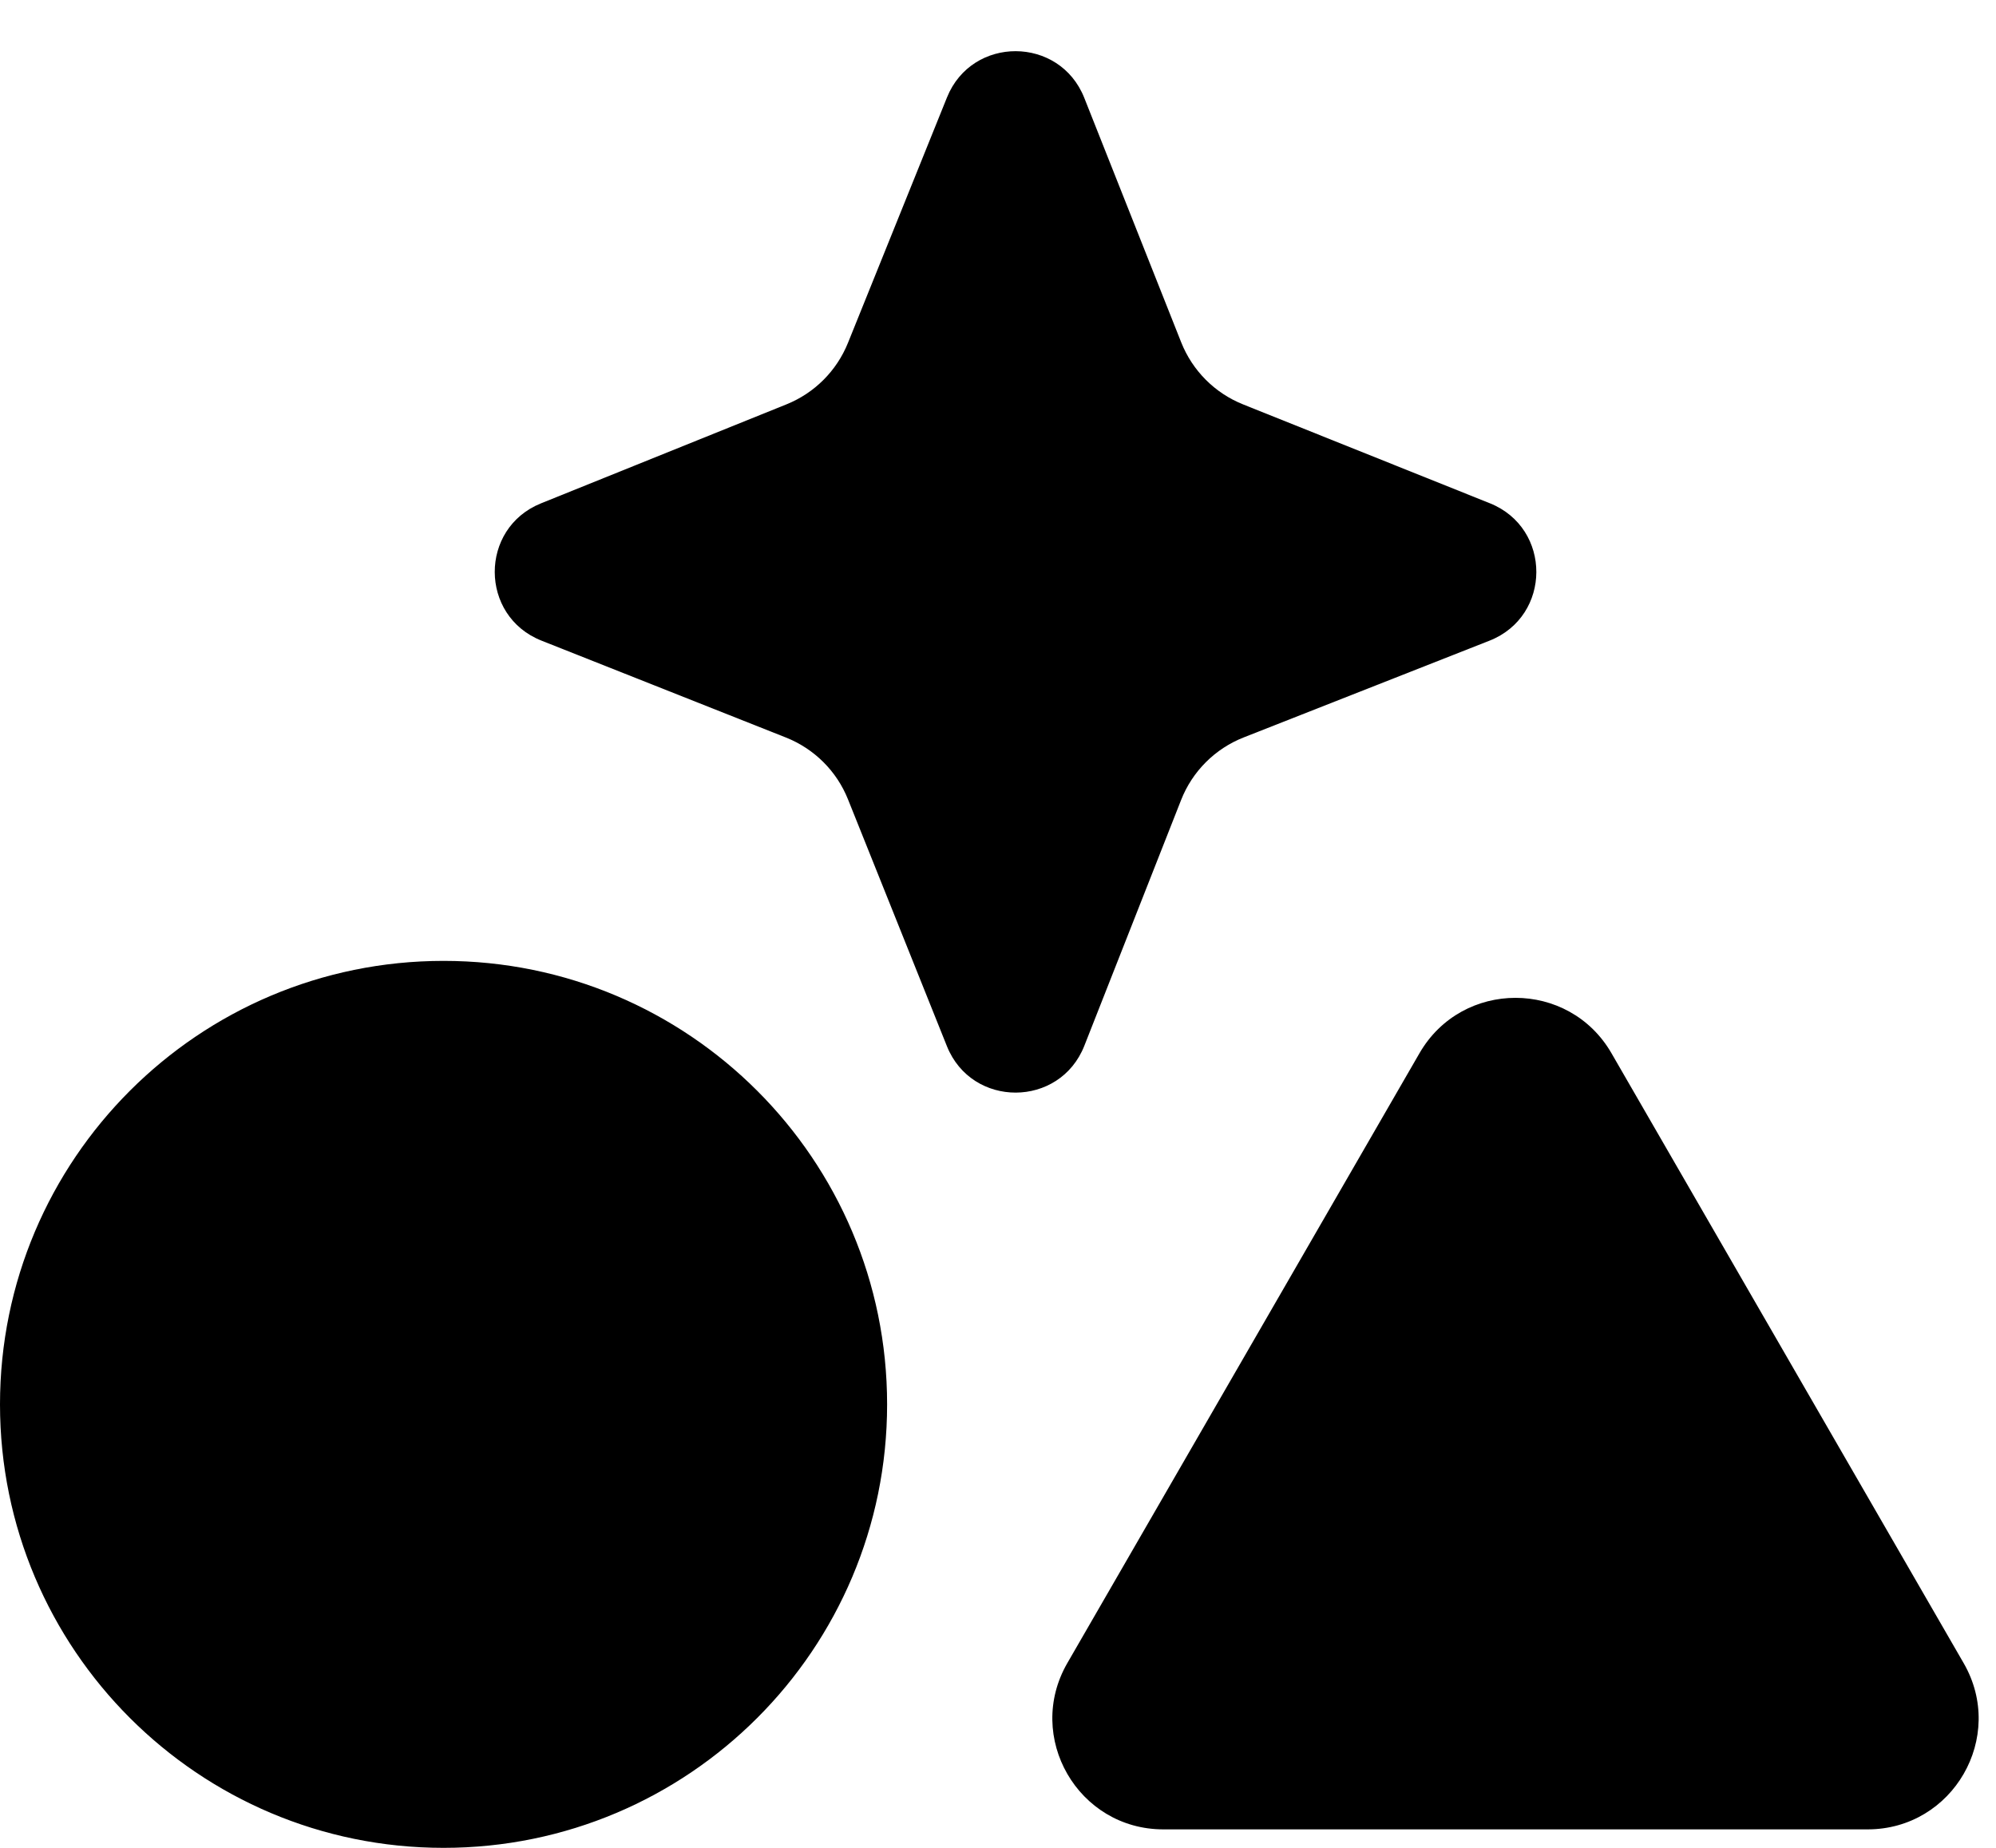
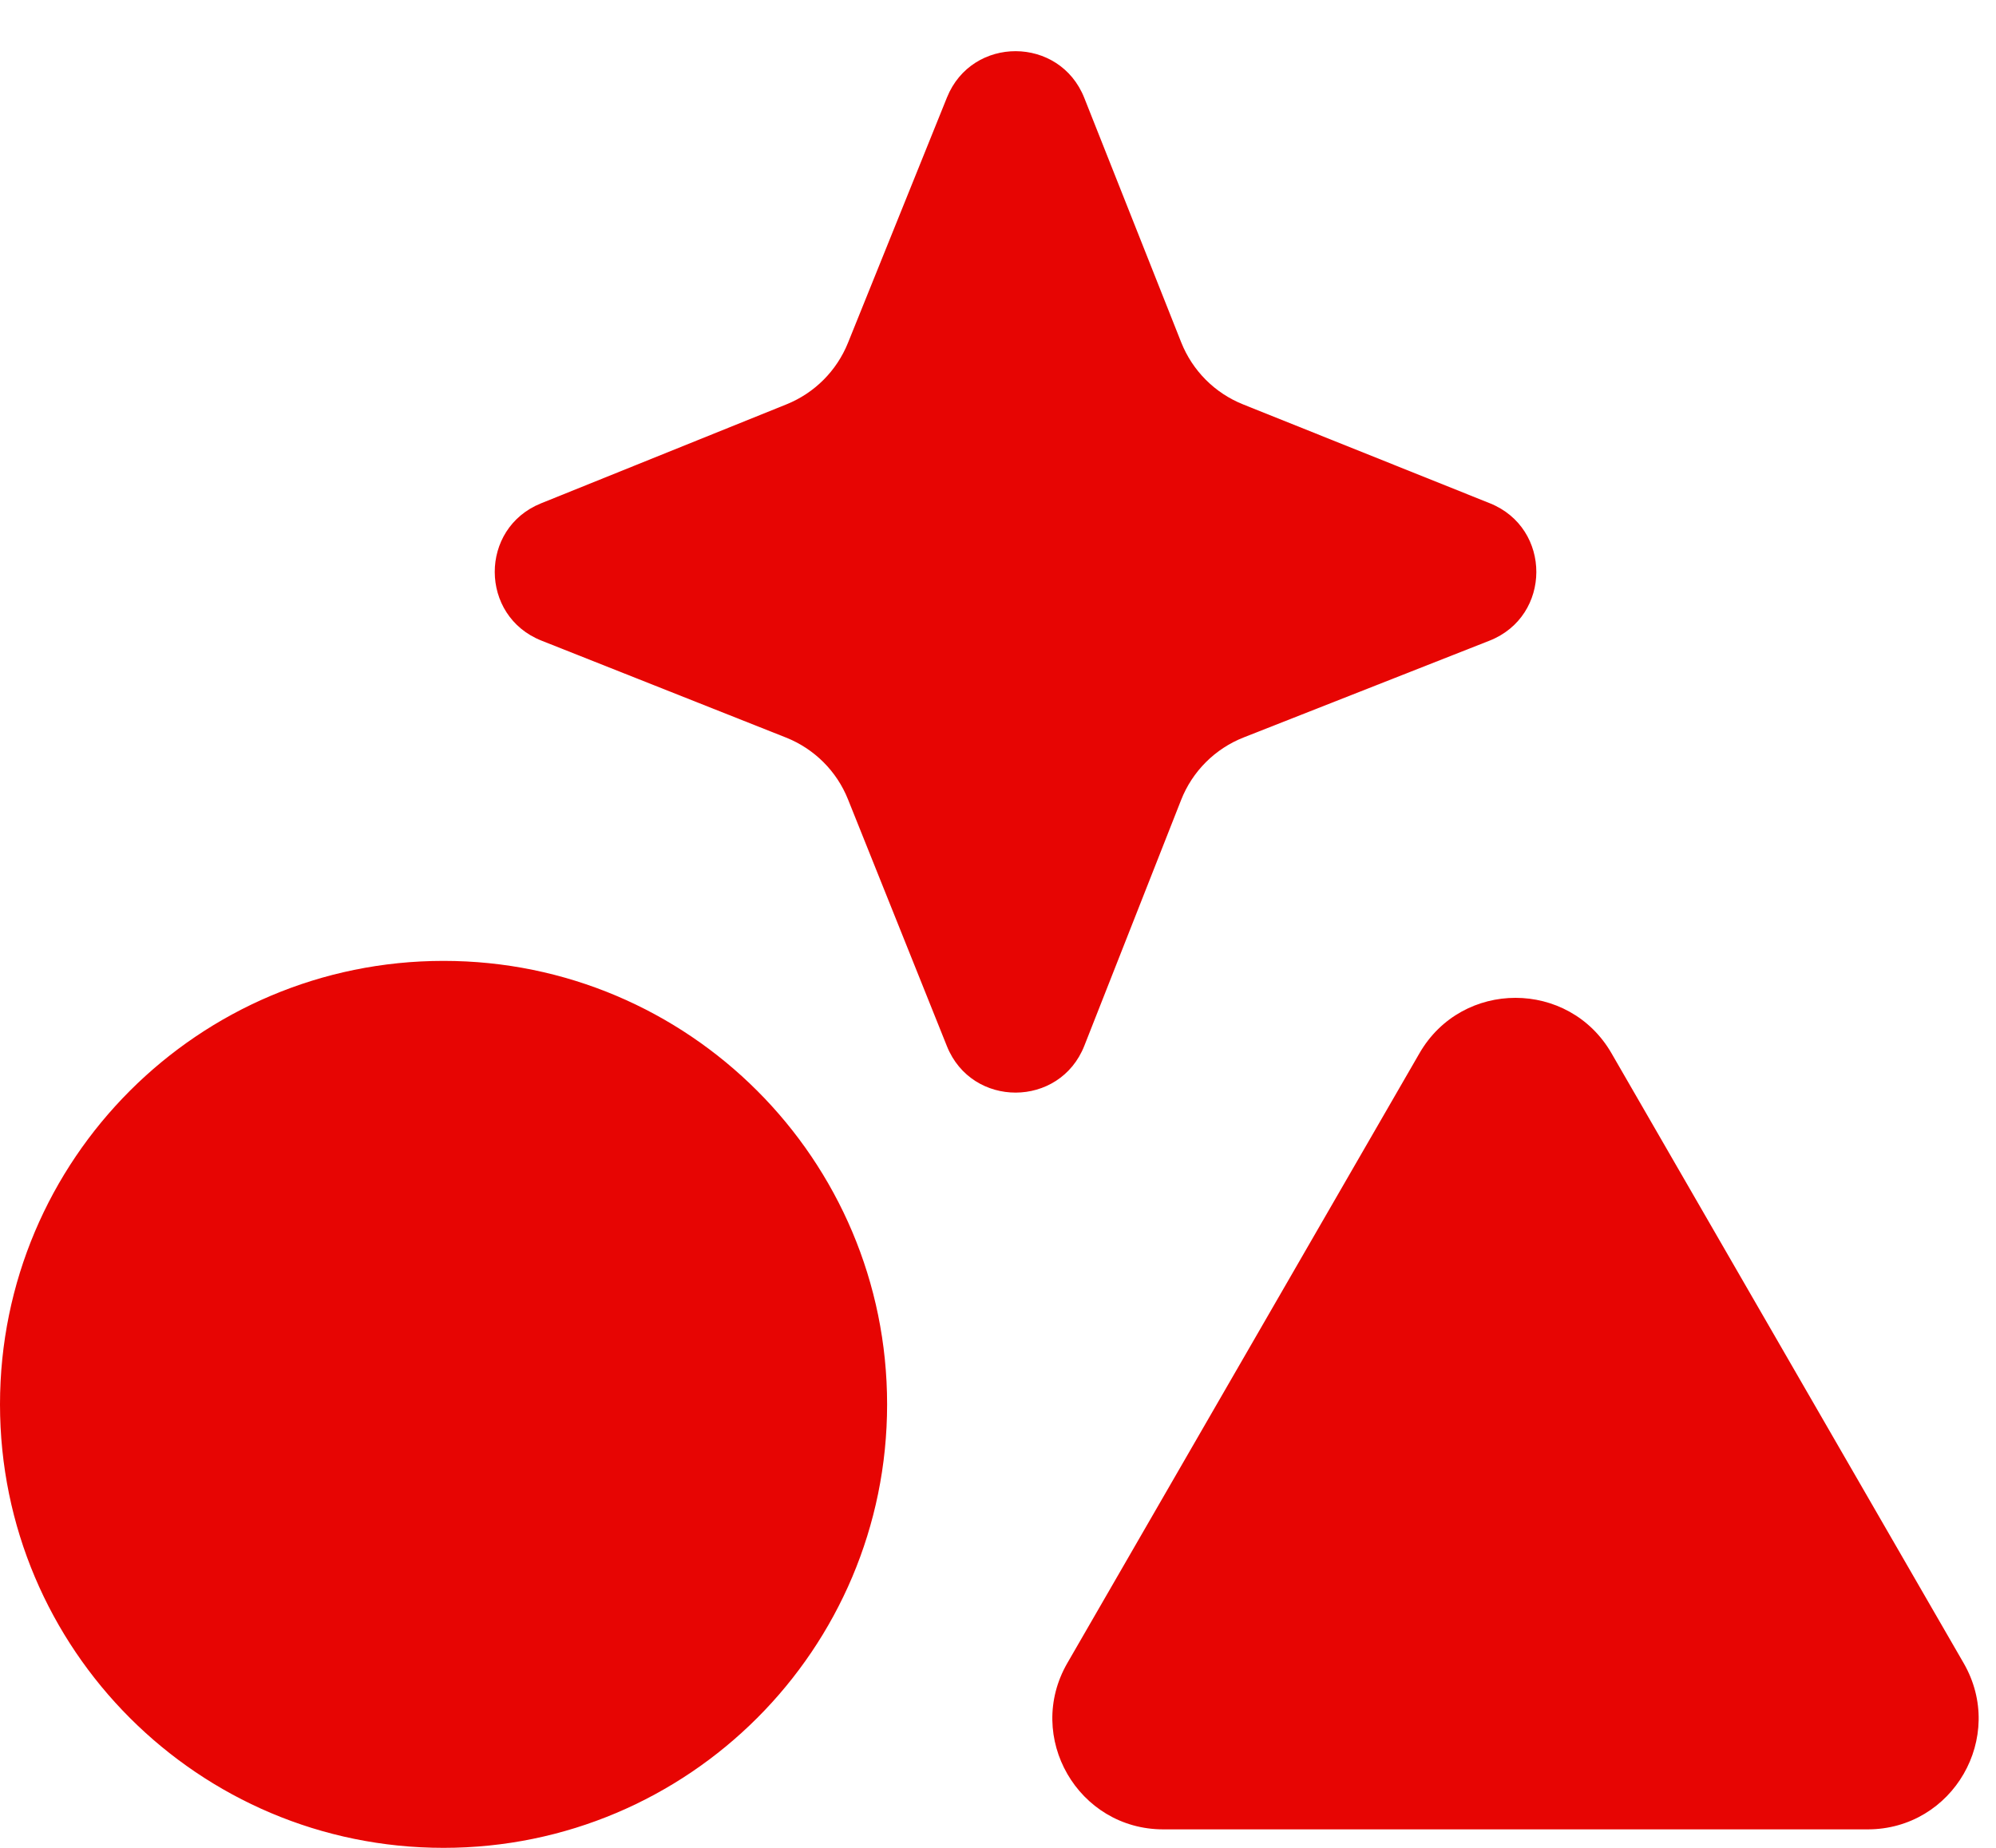
<svg xmlns="http://www.w3.org/2000/svg" width="27" height="25" viewBox="0 0 27 25" fill="none">
-   <path fill-rule="evenodd" clip-rule="evenodd" d="M7.318 6.81C6.481 7.148 6.485 8.334 7.324 8.667L10.631 9.978C11.014 10.13 11.318 10.432 11.471 10.815L12.809 14.154C13.146 14.994 14.336 14.991 14.668 14.148L15.977 10.823C16.129 10.436 16.436 10.129 16.823 9.977L20.148 8.668C20.991 8.336 20.994 7.146 20.154 6.809L16.815 5.471C16.432 5.318 16.13 5.014 15.978 4.631L14.667 1.324C14.334 0.485 13.148 0.481 12.81 1.318L11.47 4.64C11.317 5.018 11.018 5.317 10.64 5.47L7.318 6.81ZM12 19C12 22.314 9.314 25 6 25C2.686 25 0 22.314 0 19C0 15.686 2.686 13 6 13C9.314 13 12 15.686 12 19ZM19.201 14.25C19.778 13.25 21.222 13.25 21.799 14.25L26.562 22.5C27.14 23.5 26.418 24.75 25.263 24.75H15.737C14.582 24.75 13.861 23.5 14.438 22.5L19.201 14.25Z" fill="black" />
+   <path fill-rule="evenodd" clip-rule="evenodd" d="M7.318 6.81C6.481 7.148 6.485 8.334 7.324 8.667L10.631 9.978C11.014 10.13 11.318 10.432 11.471 10.815L12.809 14.154C13.146 14.994 14.336 14.991 14.668 14.148L15.977 10.823C16.129 10.436 16.436 10.129 16.823 9.977L20.148 8.668C20.991 8.336 20.994 7.146 20.154 6.809L16.815 5.471C16.432 5.318 16.13 5.014 15.978 4.631L14.667 1.324C14.334 0.485 13.148 0.481 12.81 1.318L11.47 4.64C11.317 5.018 11.018 5.317 10.64 5.47L7.318 6.81ZM12 19C12 22.314 9.314 25 6 25C2.686 25 0 22.314 0 19C0 15.686 2.686 13 6 13C9.314 13 12 15.686 12 19ZM19.201 14.25C19.778 13.25 21.222 13.25 21.799 14.25L26.562 22.5C27.14 23.5 26.418 24.75 25.263 24.75H15.737C14.582 24.75 13.861 23.5 14.438 22.5L19.201 14.25Z" fill="#E70503" />
</svg>
